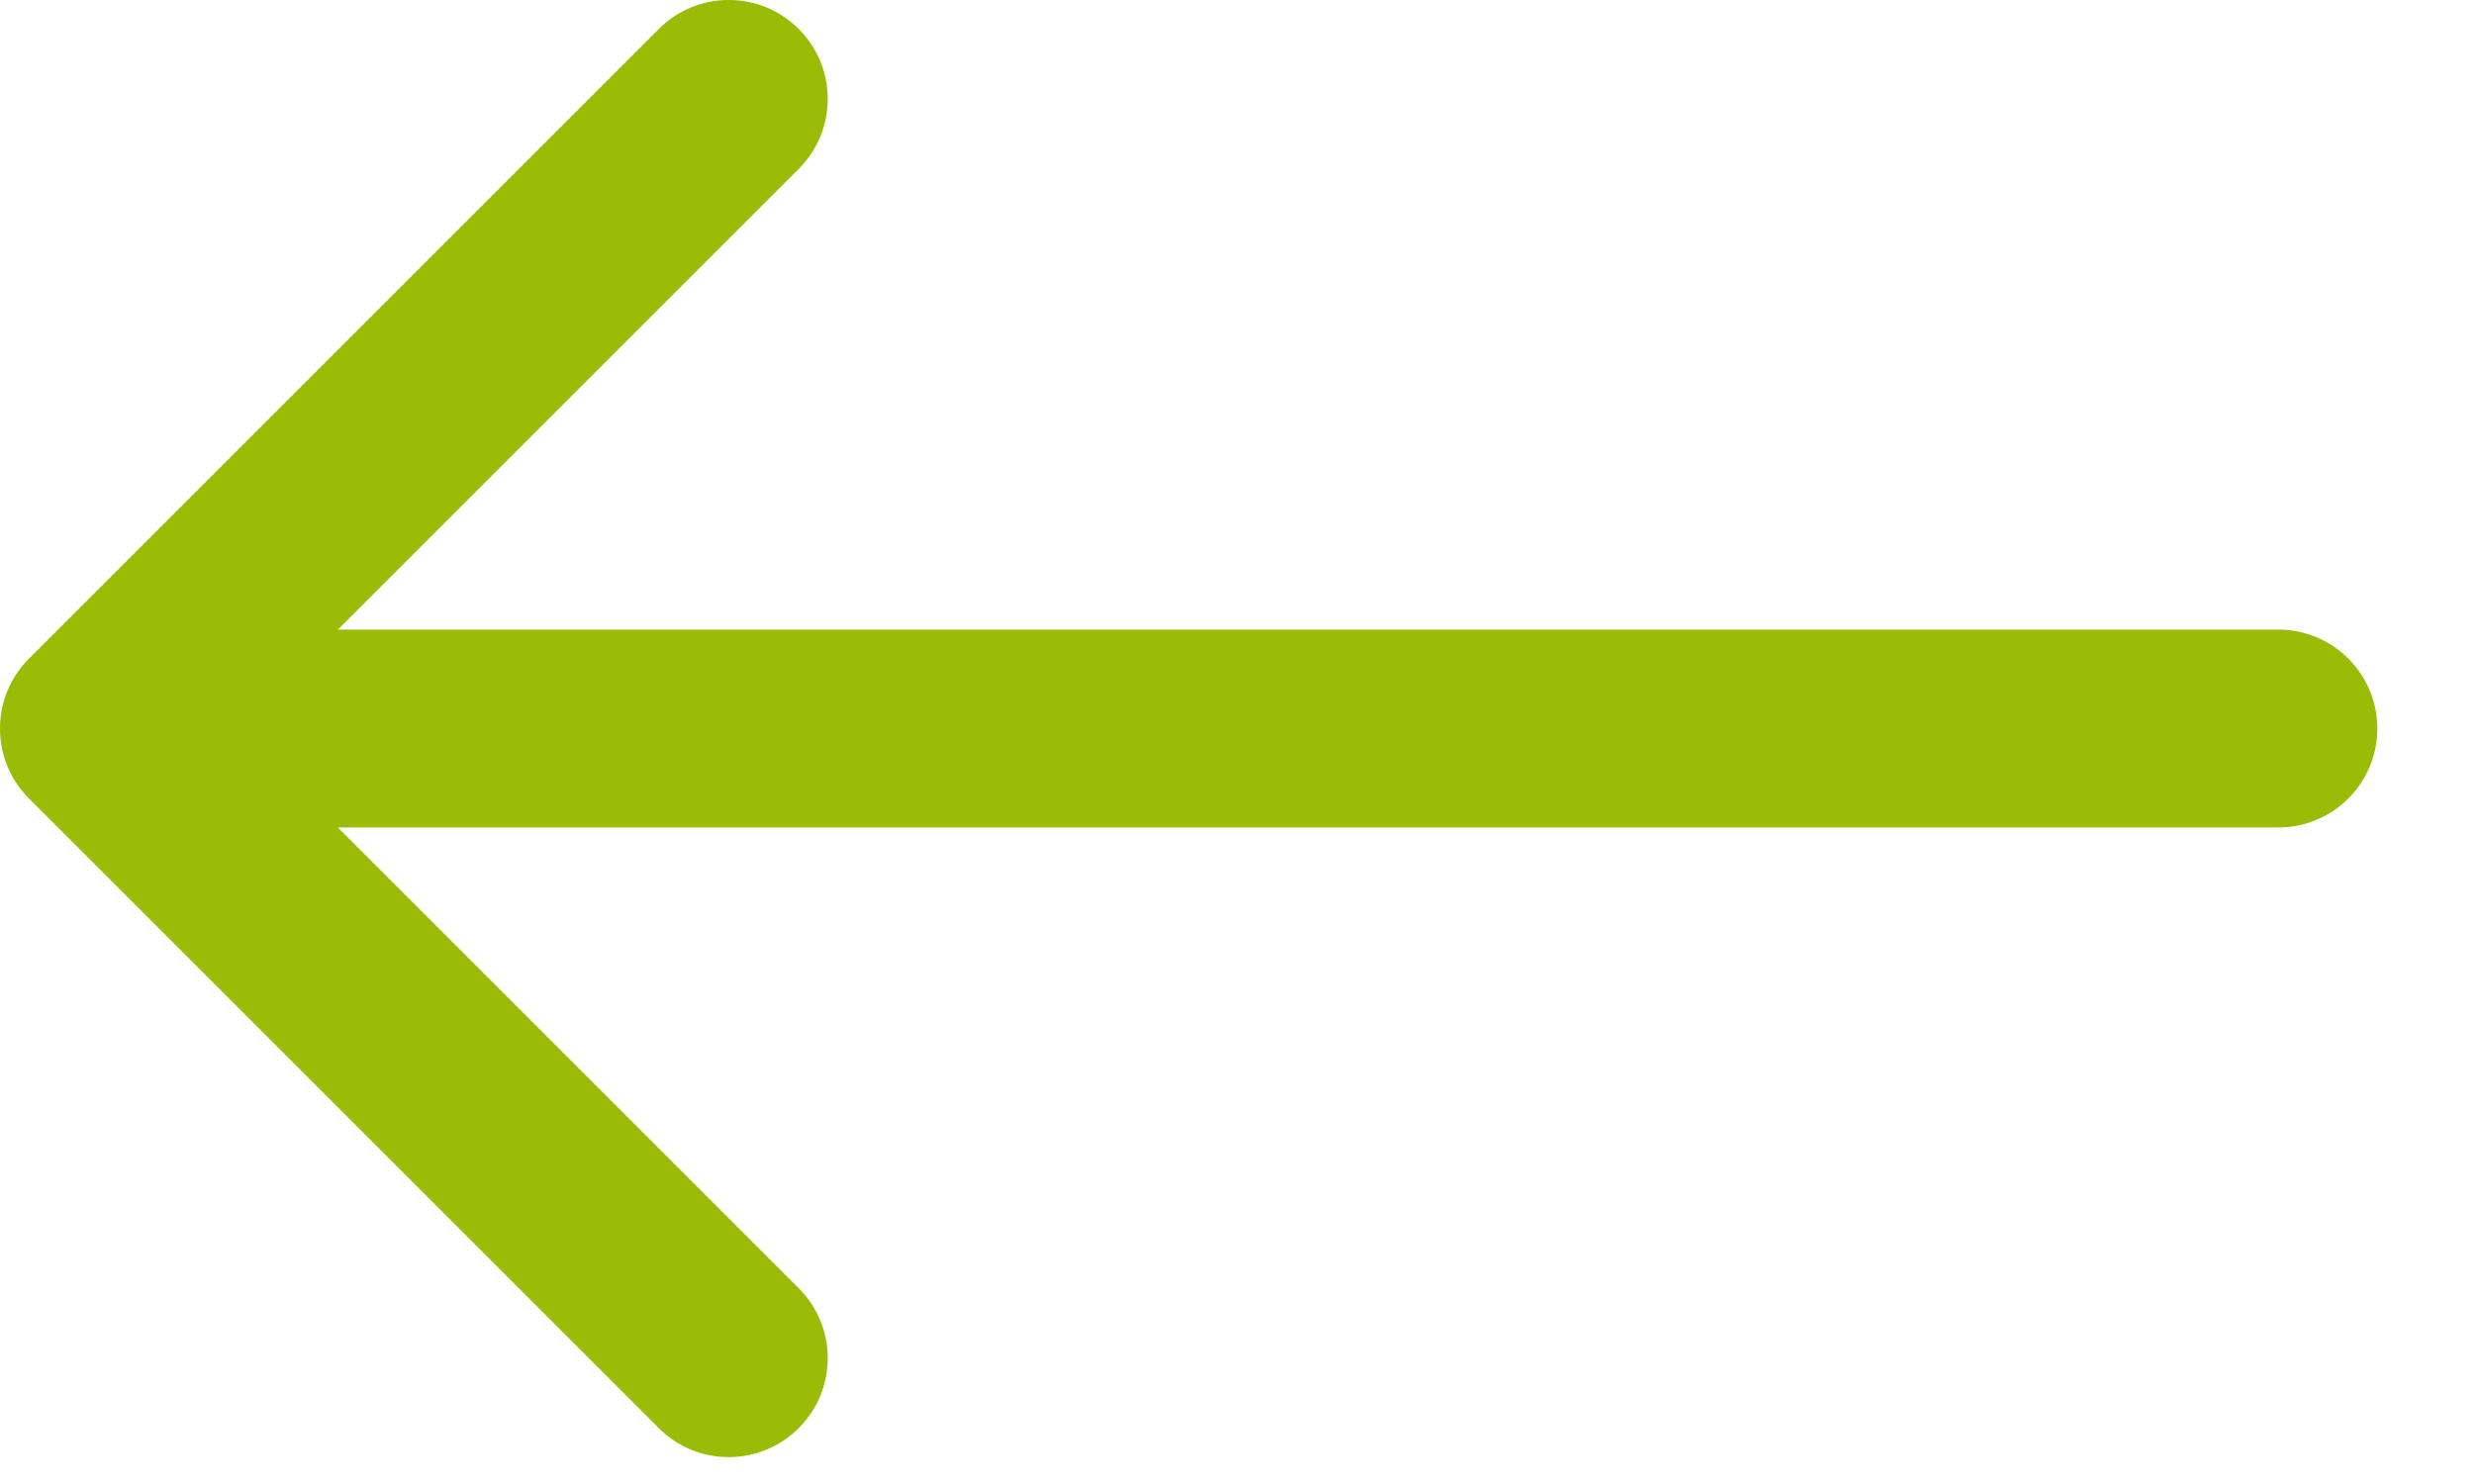
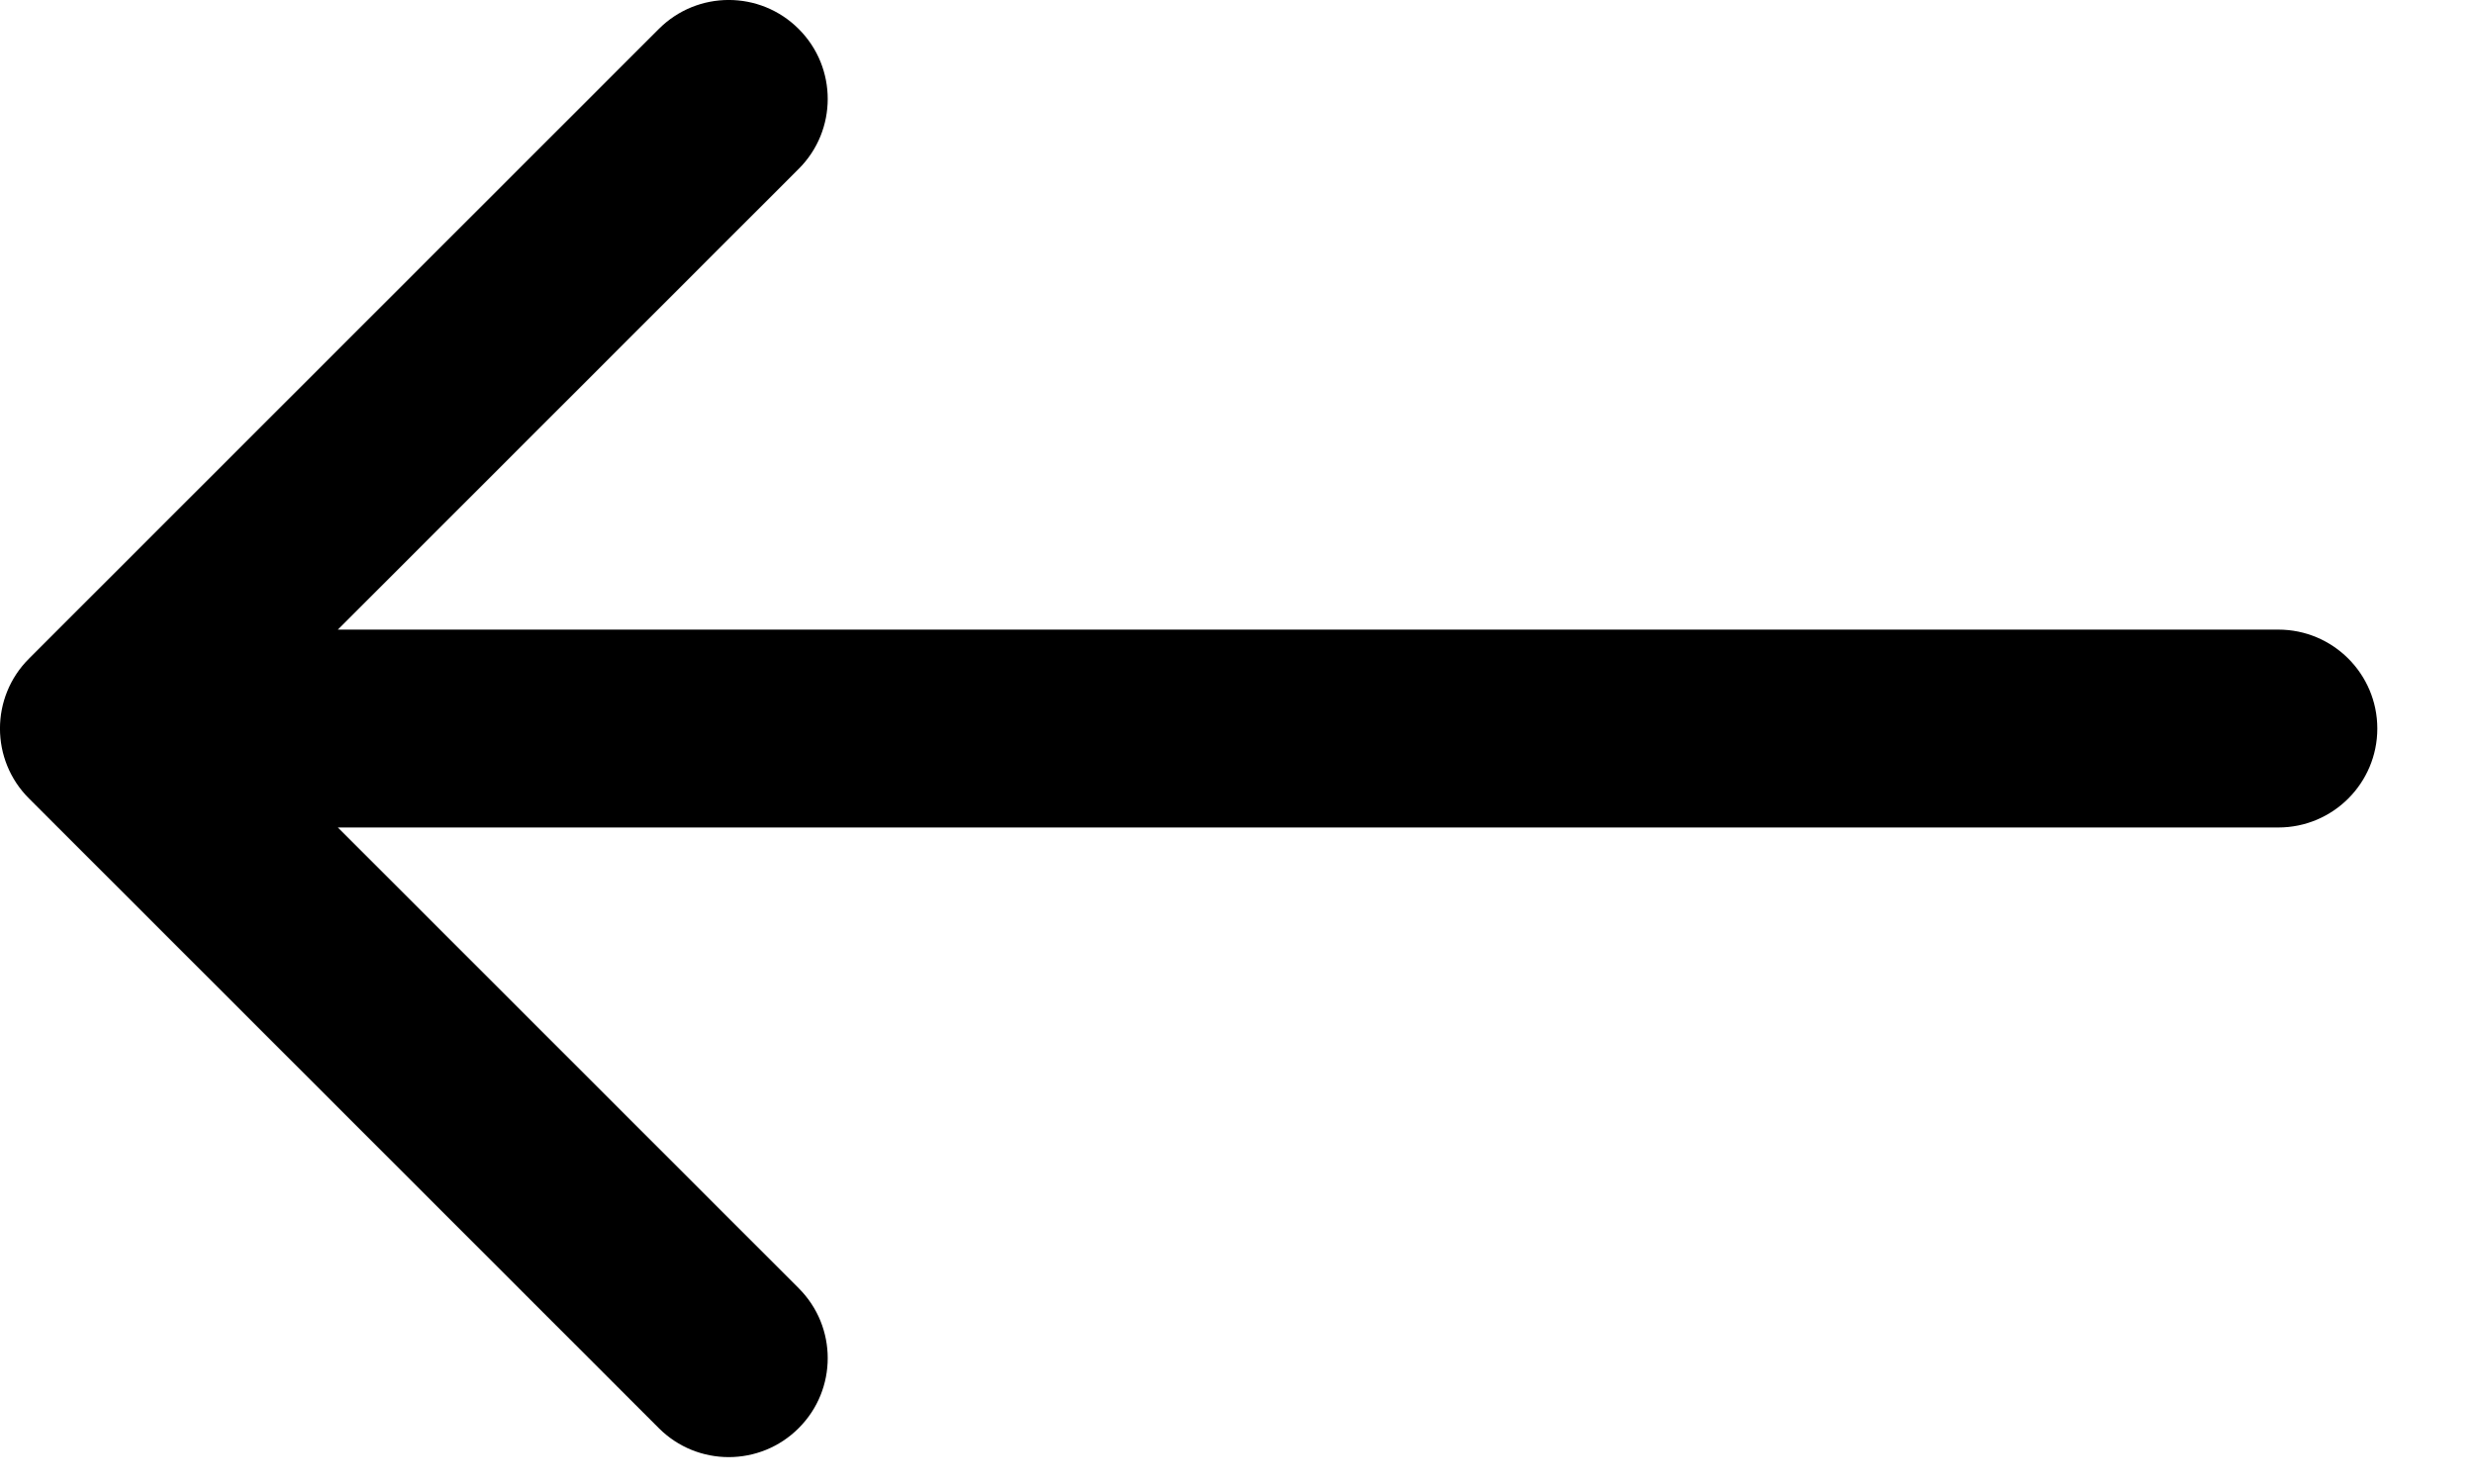
<svg xmlns="http://www.w3.org/2000/svg" width="25" height="15" viewBox="0 0 25 15" fill="none">
-   <path d="M23.023 6.364C23.575 6.364 24.023 6.812 24.023 7.364C24.023 7.916 23.575 8.364 23.023 8.364V7.364V6.364ZM0.293 8.071C-0.098 7.681 -0.098 7.047 0.293 6.657L6.657 0.293C7.047 -0.098 7.681 -0.098 8.071 0.293C8.462 0.683 8.462 1.317 8.071 1.707L2.414 7.364L8.071 13.021C8.462 13.411 8.462 14.045 8.071 14.435C7.681 14.826 7.047 14.826 6.657 14.435L0.293 8.071ZM23.023 7.364V8.364H1V7.364V6.364H23.023V7.364Z" fill="#9ABC04" />
+   <path d="M23.023 6.364C23.575 6.364 24.023 6.812 24.023 7.364C24.023 7.916 23.575 8.364 23.023 8.364V7.364V6.364ZM0.293 8.071C-0.098 7.681 -0.098 7.047 0.293 6.657L6.657 0.293C7.047 -0.098 7.681 -0.098 8.071 0.293C8.462 0.683 8.462 1.317 8.071 1.707L2.414 7.364L8.071 13.021C8.462 13.411 8.462 14.045 8.071 14.435C7.681 14.826 7.047 14.826 6.657 14.435L0.293 8.071ZM23.023 7.364V8.364H1V7.364V6.364H23.023V7.364Z" fill="black" />
</svg>
